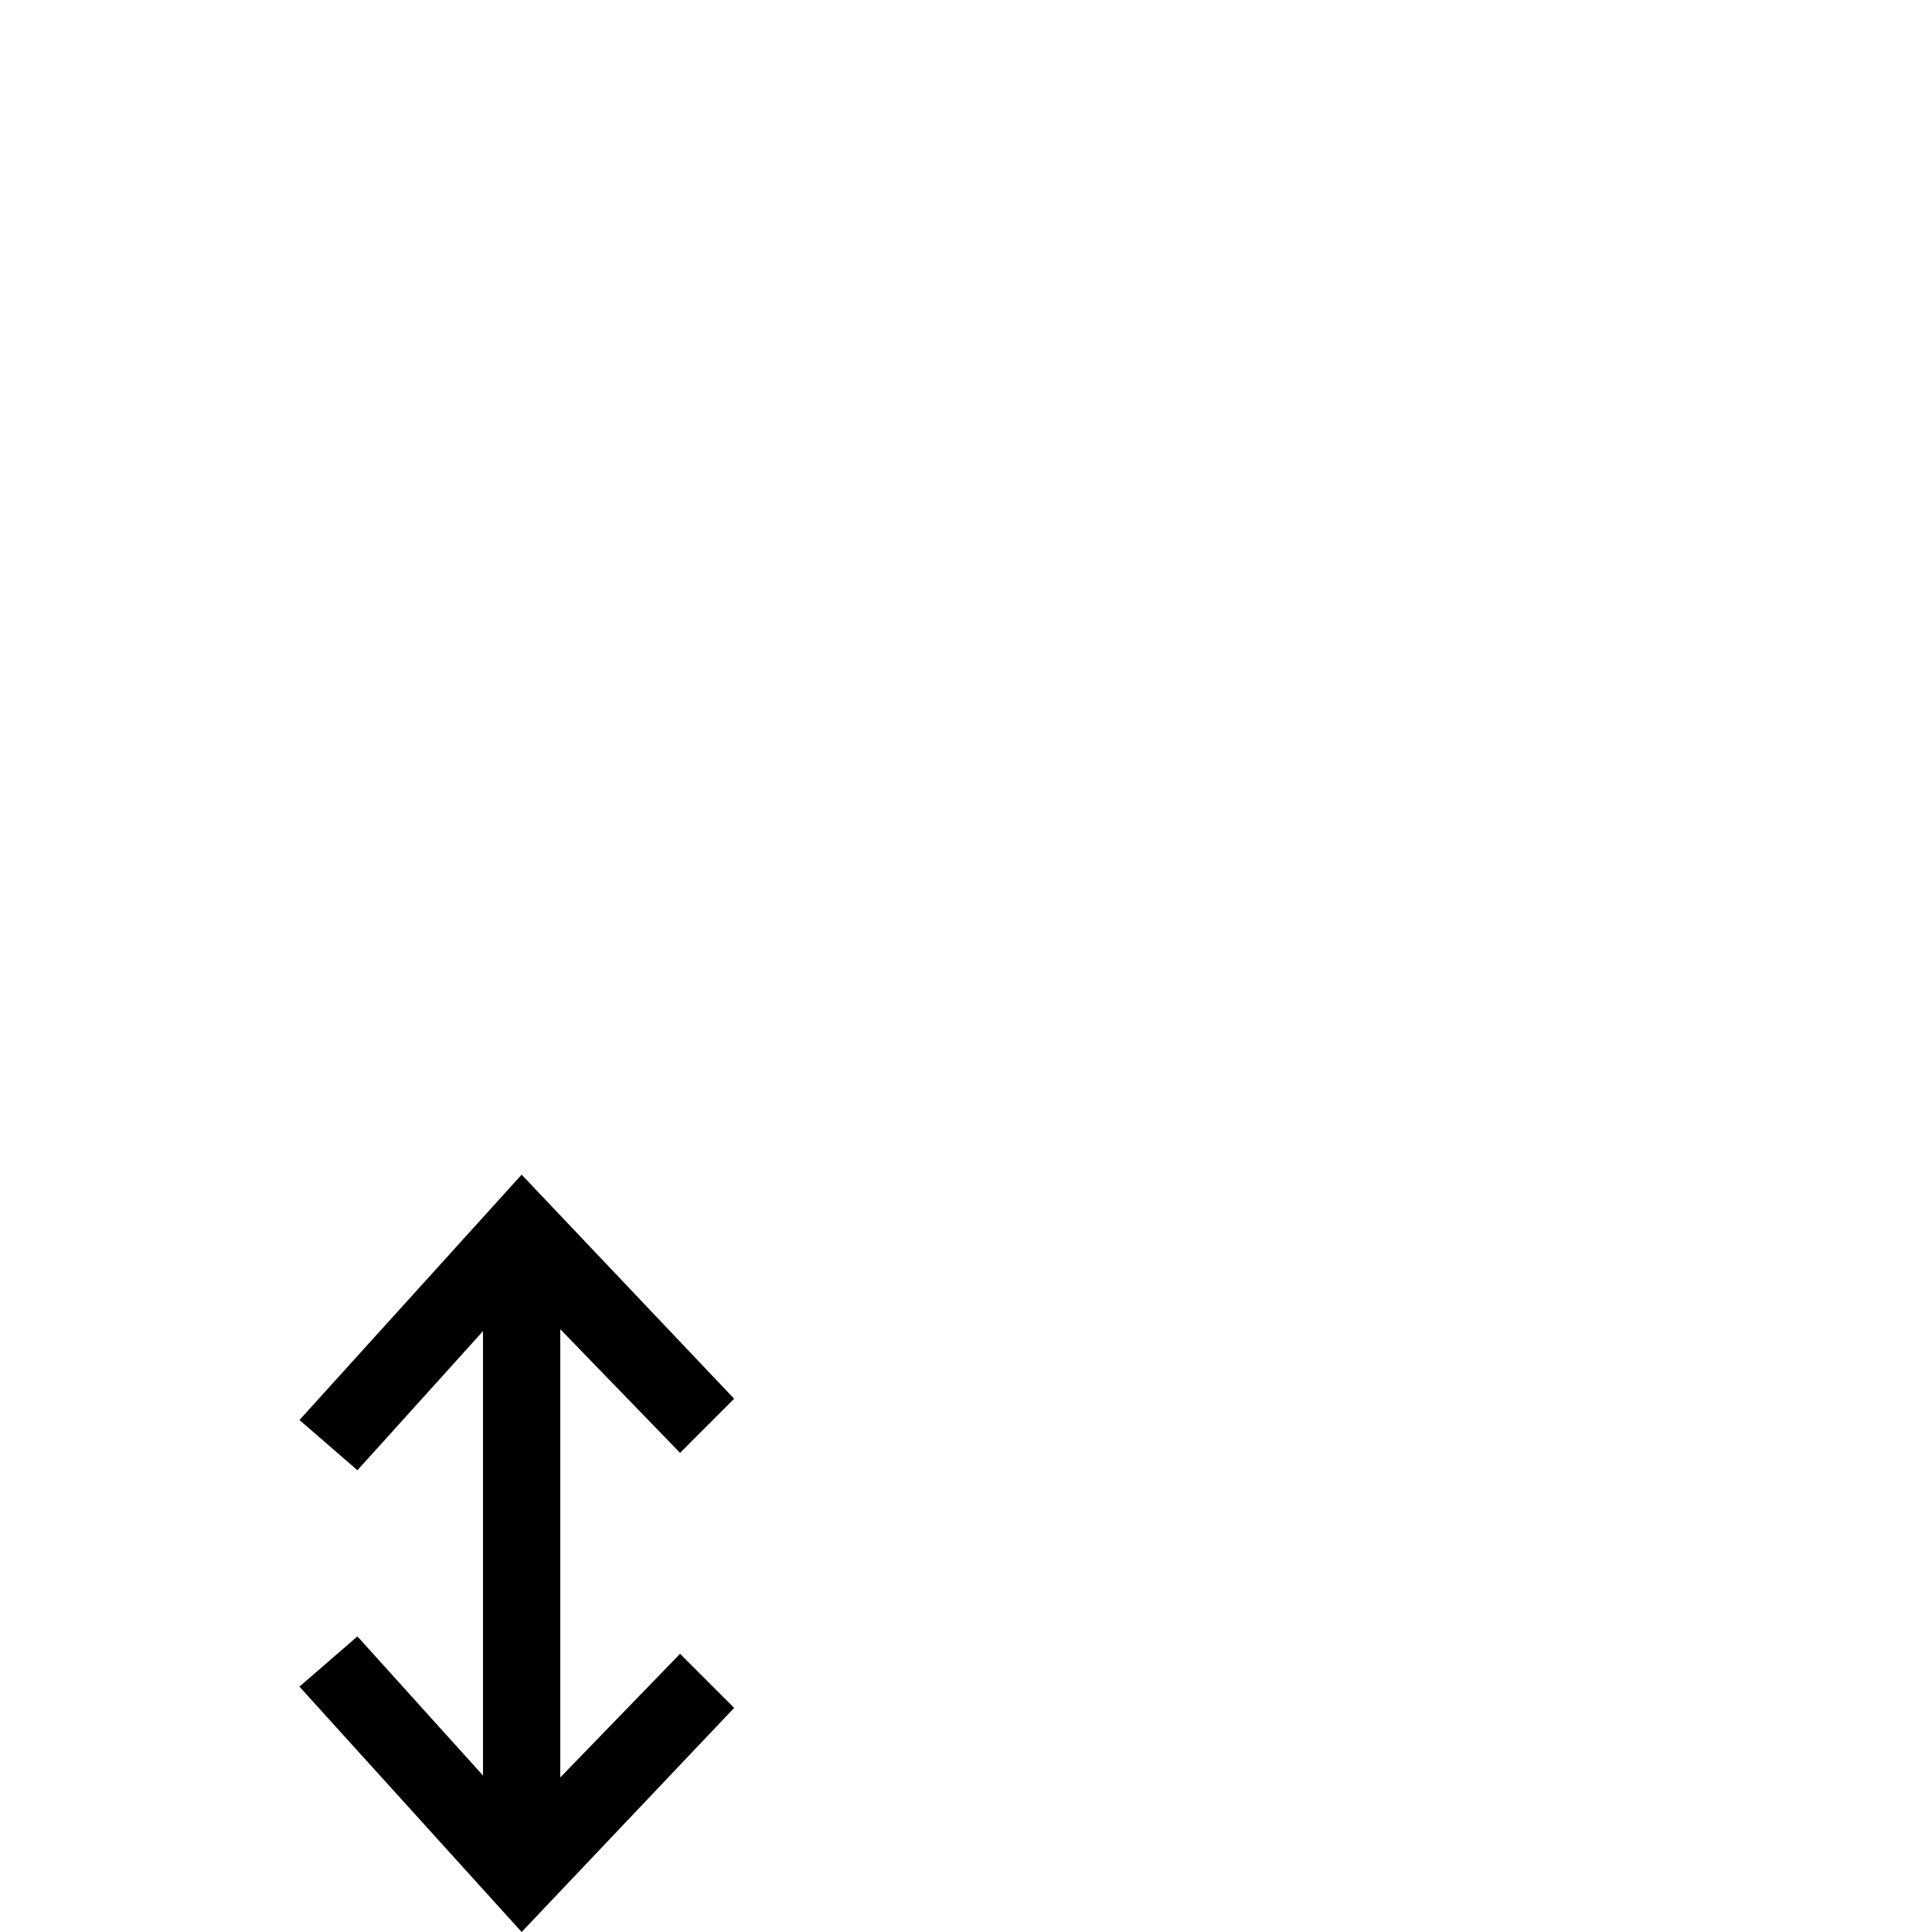
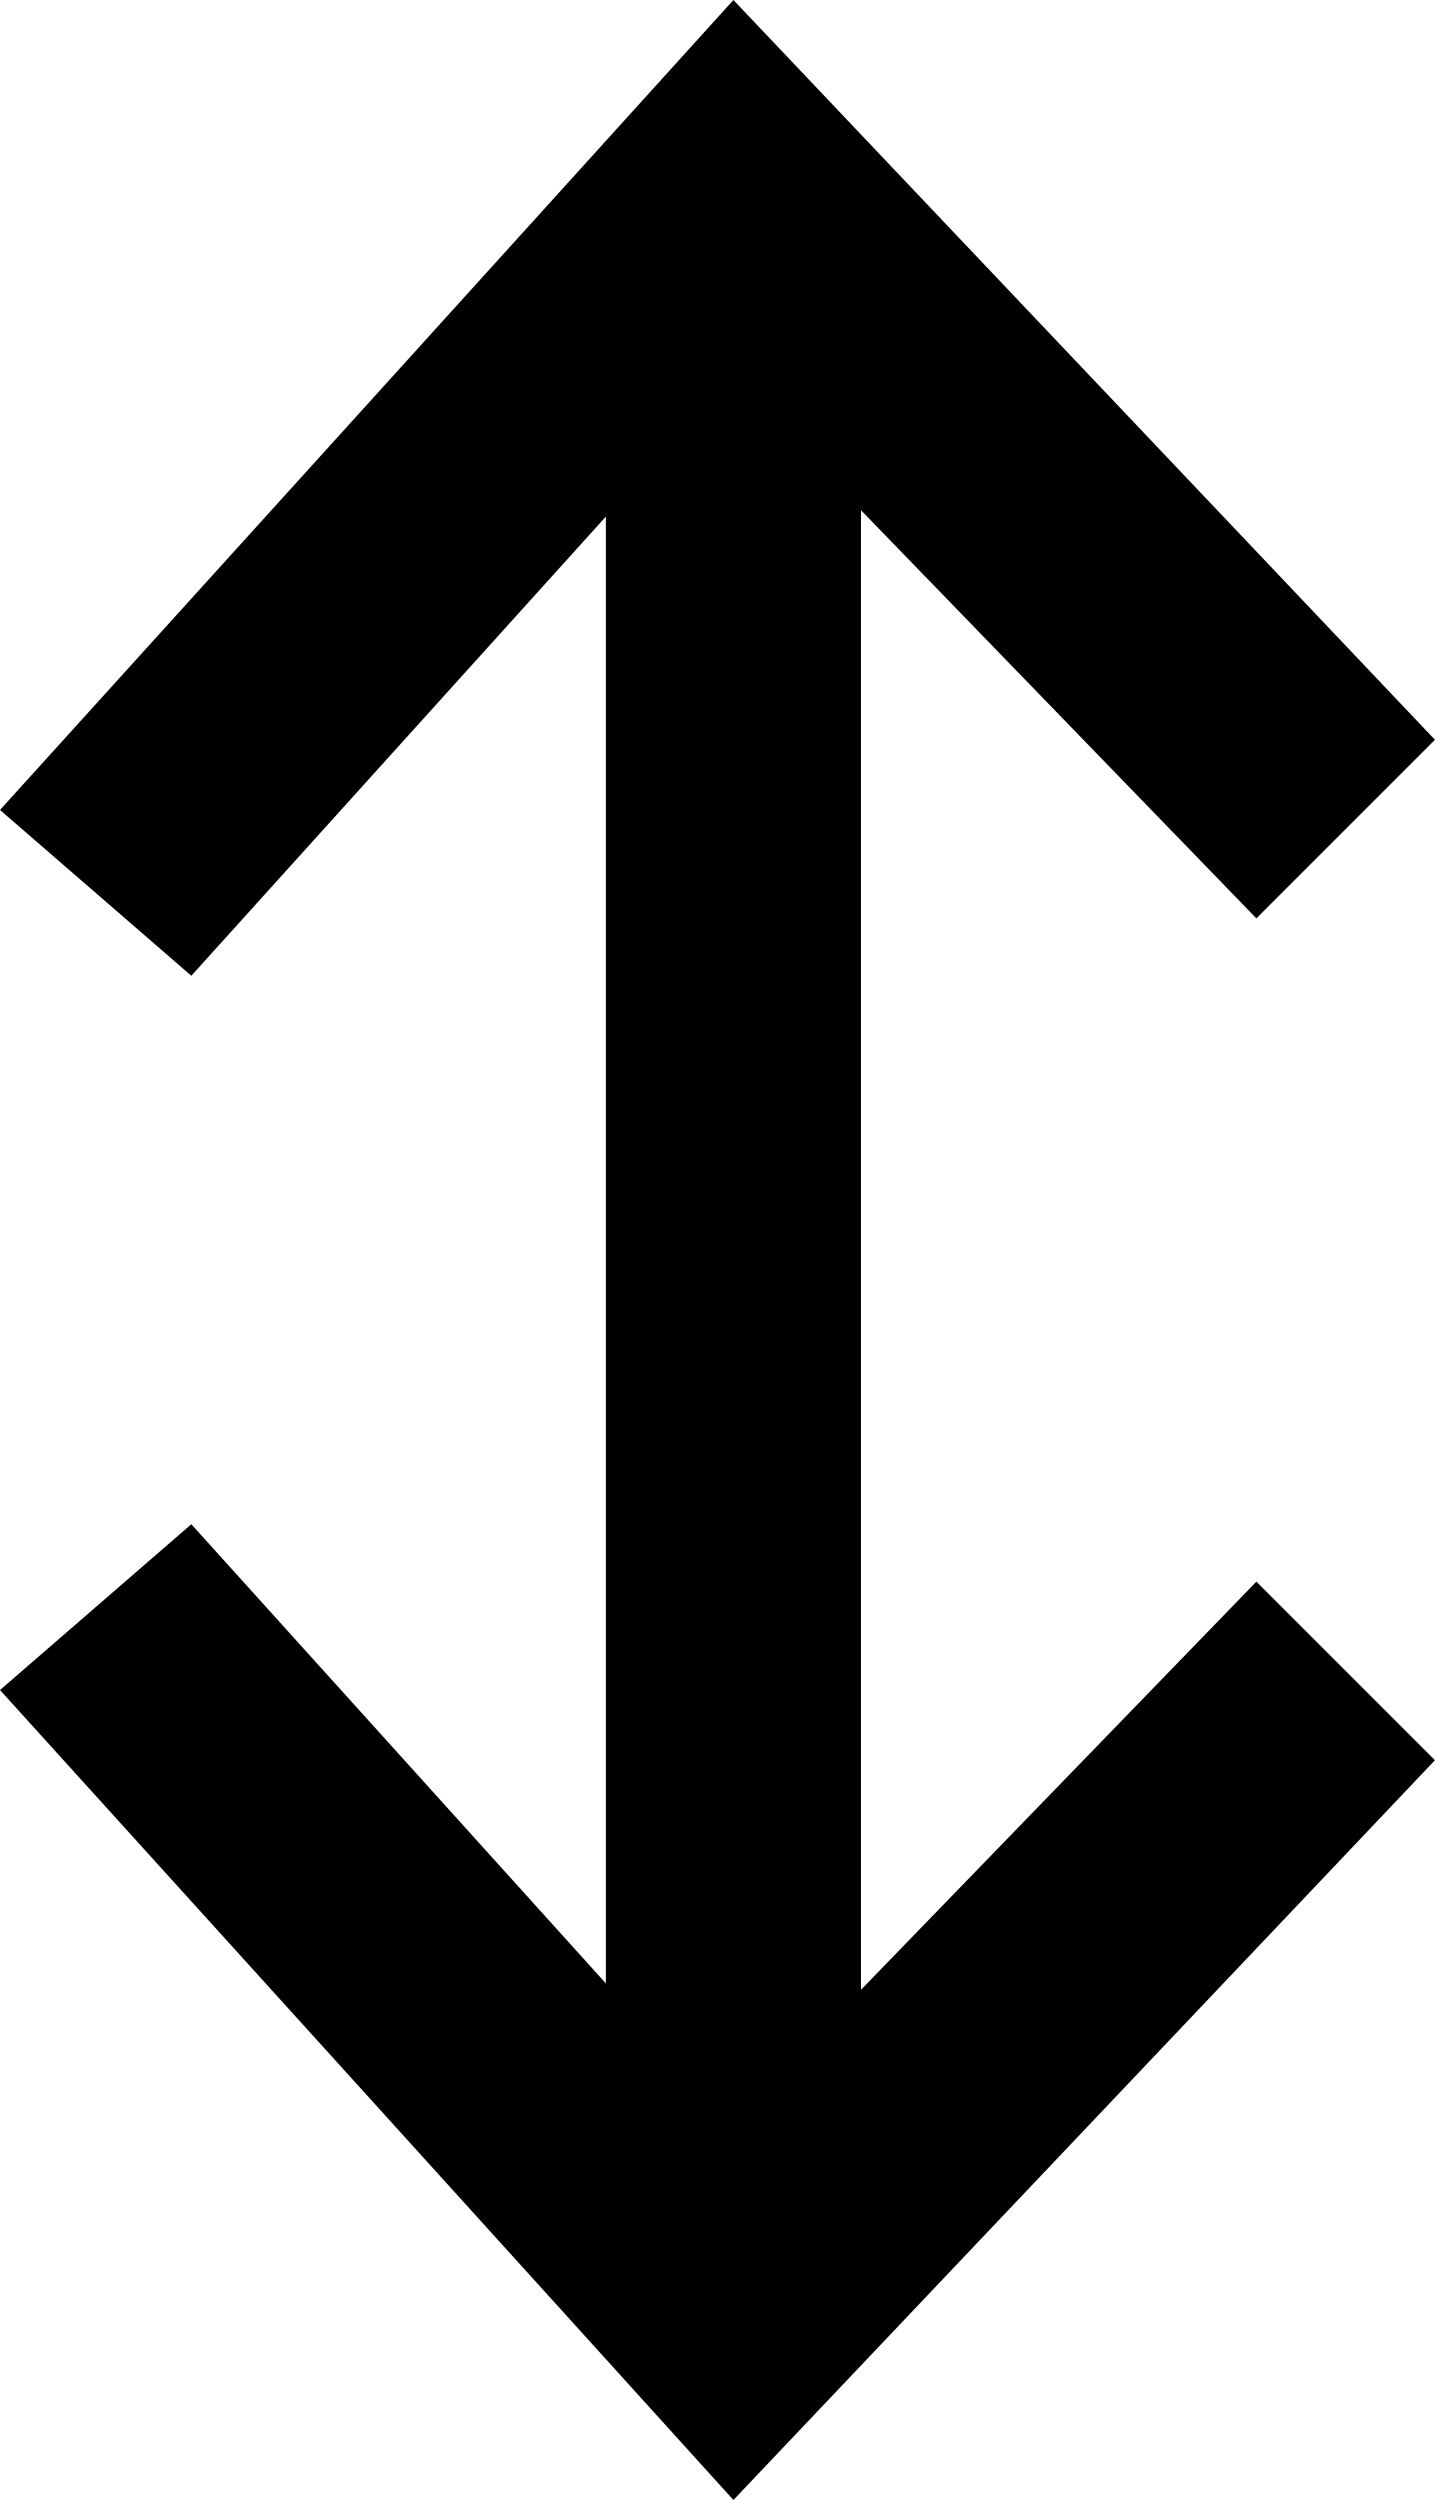
- <svg xmlns="http://www.w3.org/2000/svg" version="1.1" width="100" height="100" viewBox="0 -200 1000 1000" id="svg3025">
+ <svg xmlns="http://www.w3.org/2000/svg" version="1.1" width="22.5" height="39.2" viewBox="0 -200 225 392" id="svg3025">
  <defs id="defs3033" />
-   <g transform="matrix(1,0,0,-1,0,800)" id="g3027">
+   <g transform="matrix(1,0,0,-1,-155,192)" id="g3027">
    <path d="m 250,311 -65,-72 -30,26 115,127 110,-116 -28,-28 -62,64 V 80 l 62,64 28,-28 L 270,0 155,127 l 30,26 65,-72 v 230 z" id="path3029" style="fill:currentColor" />
  </g>
</svg>
